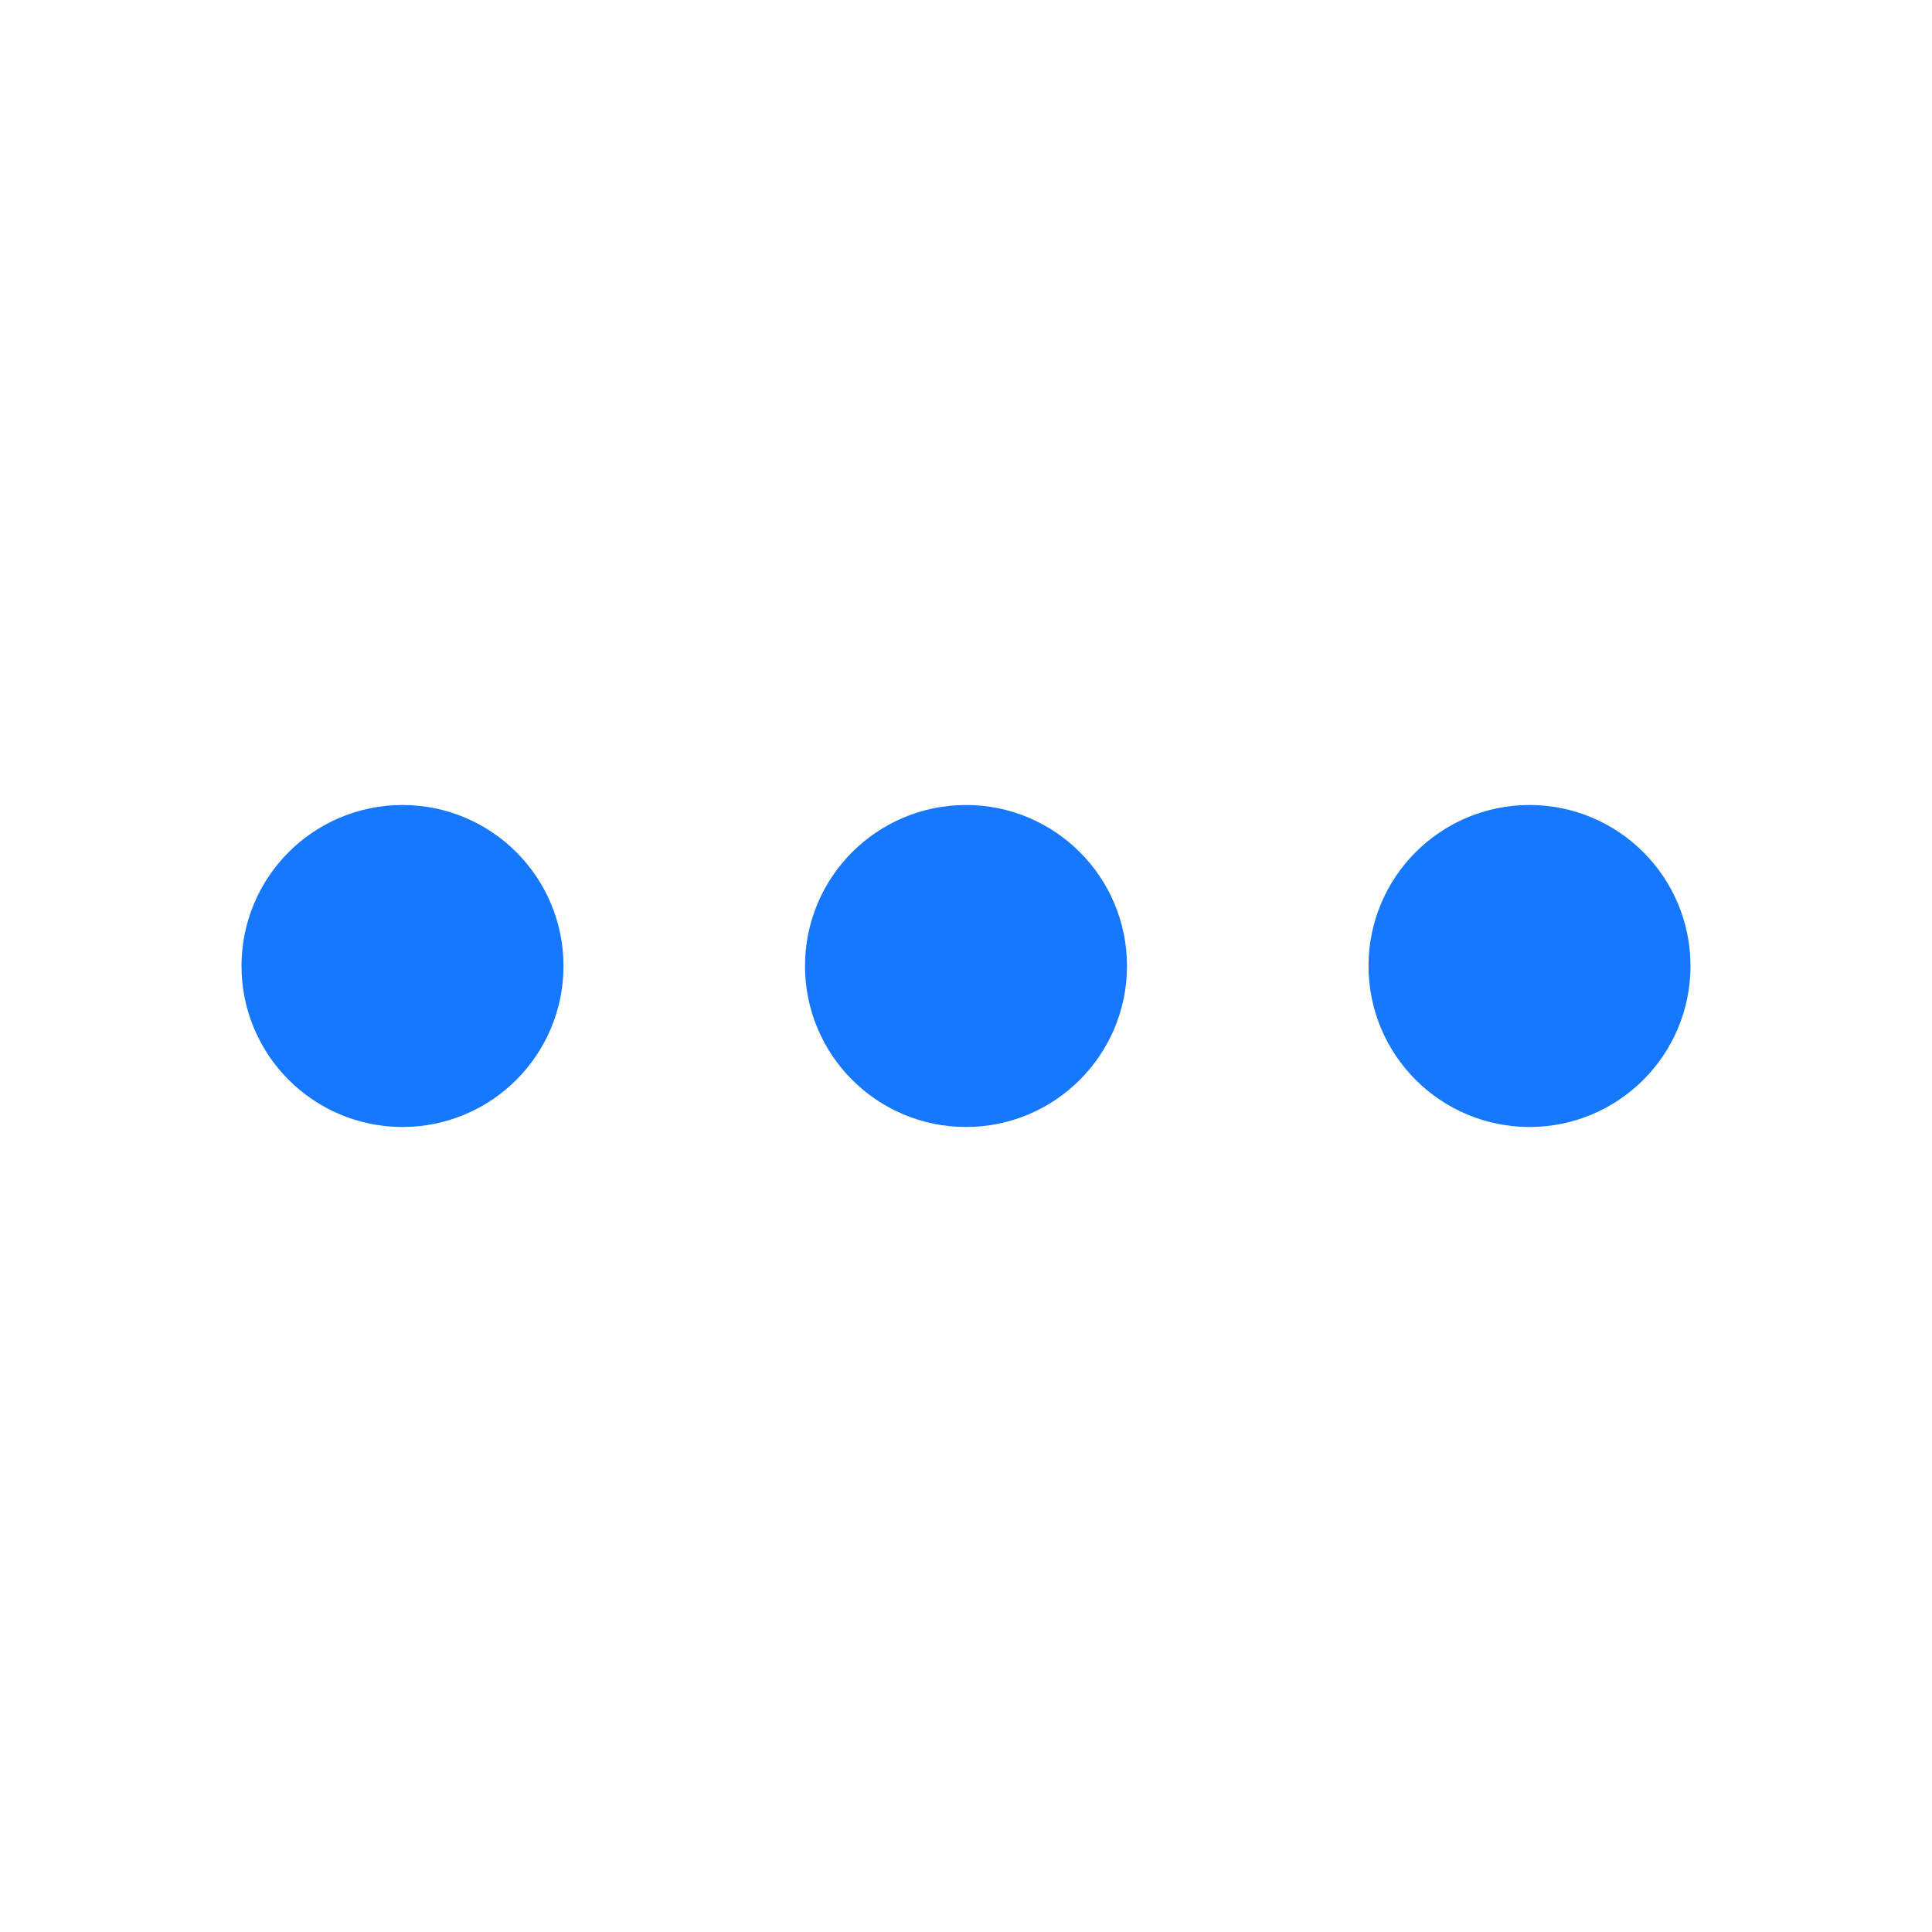
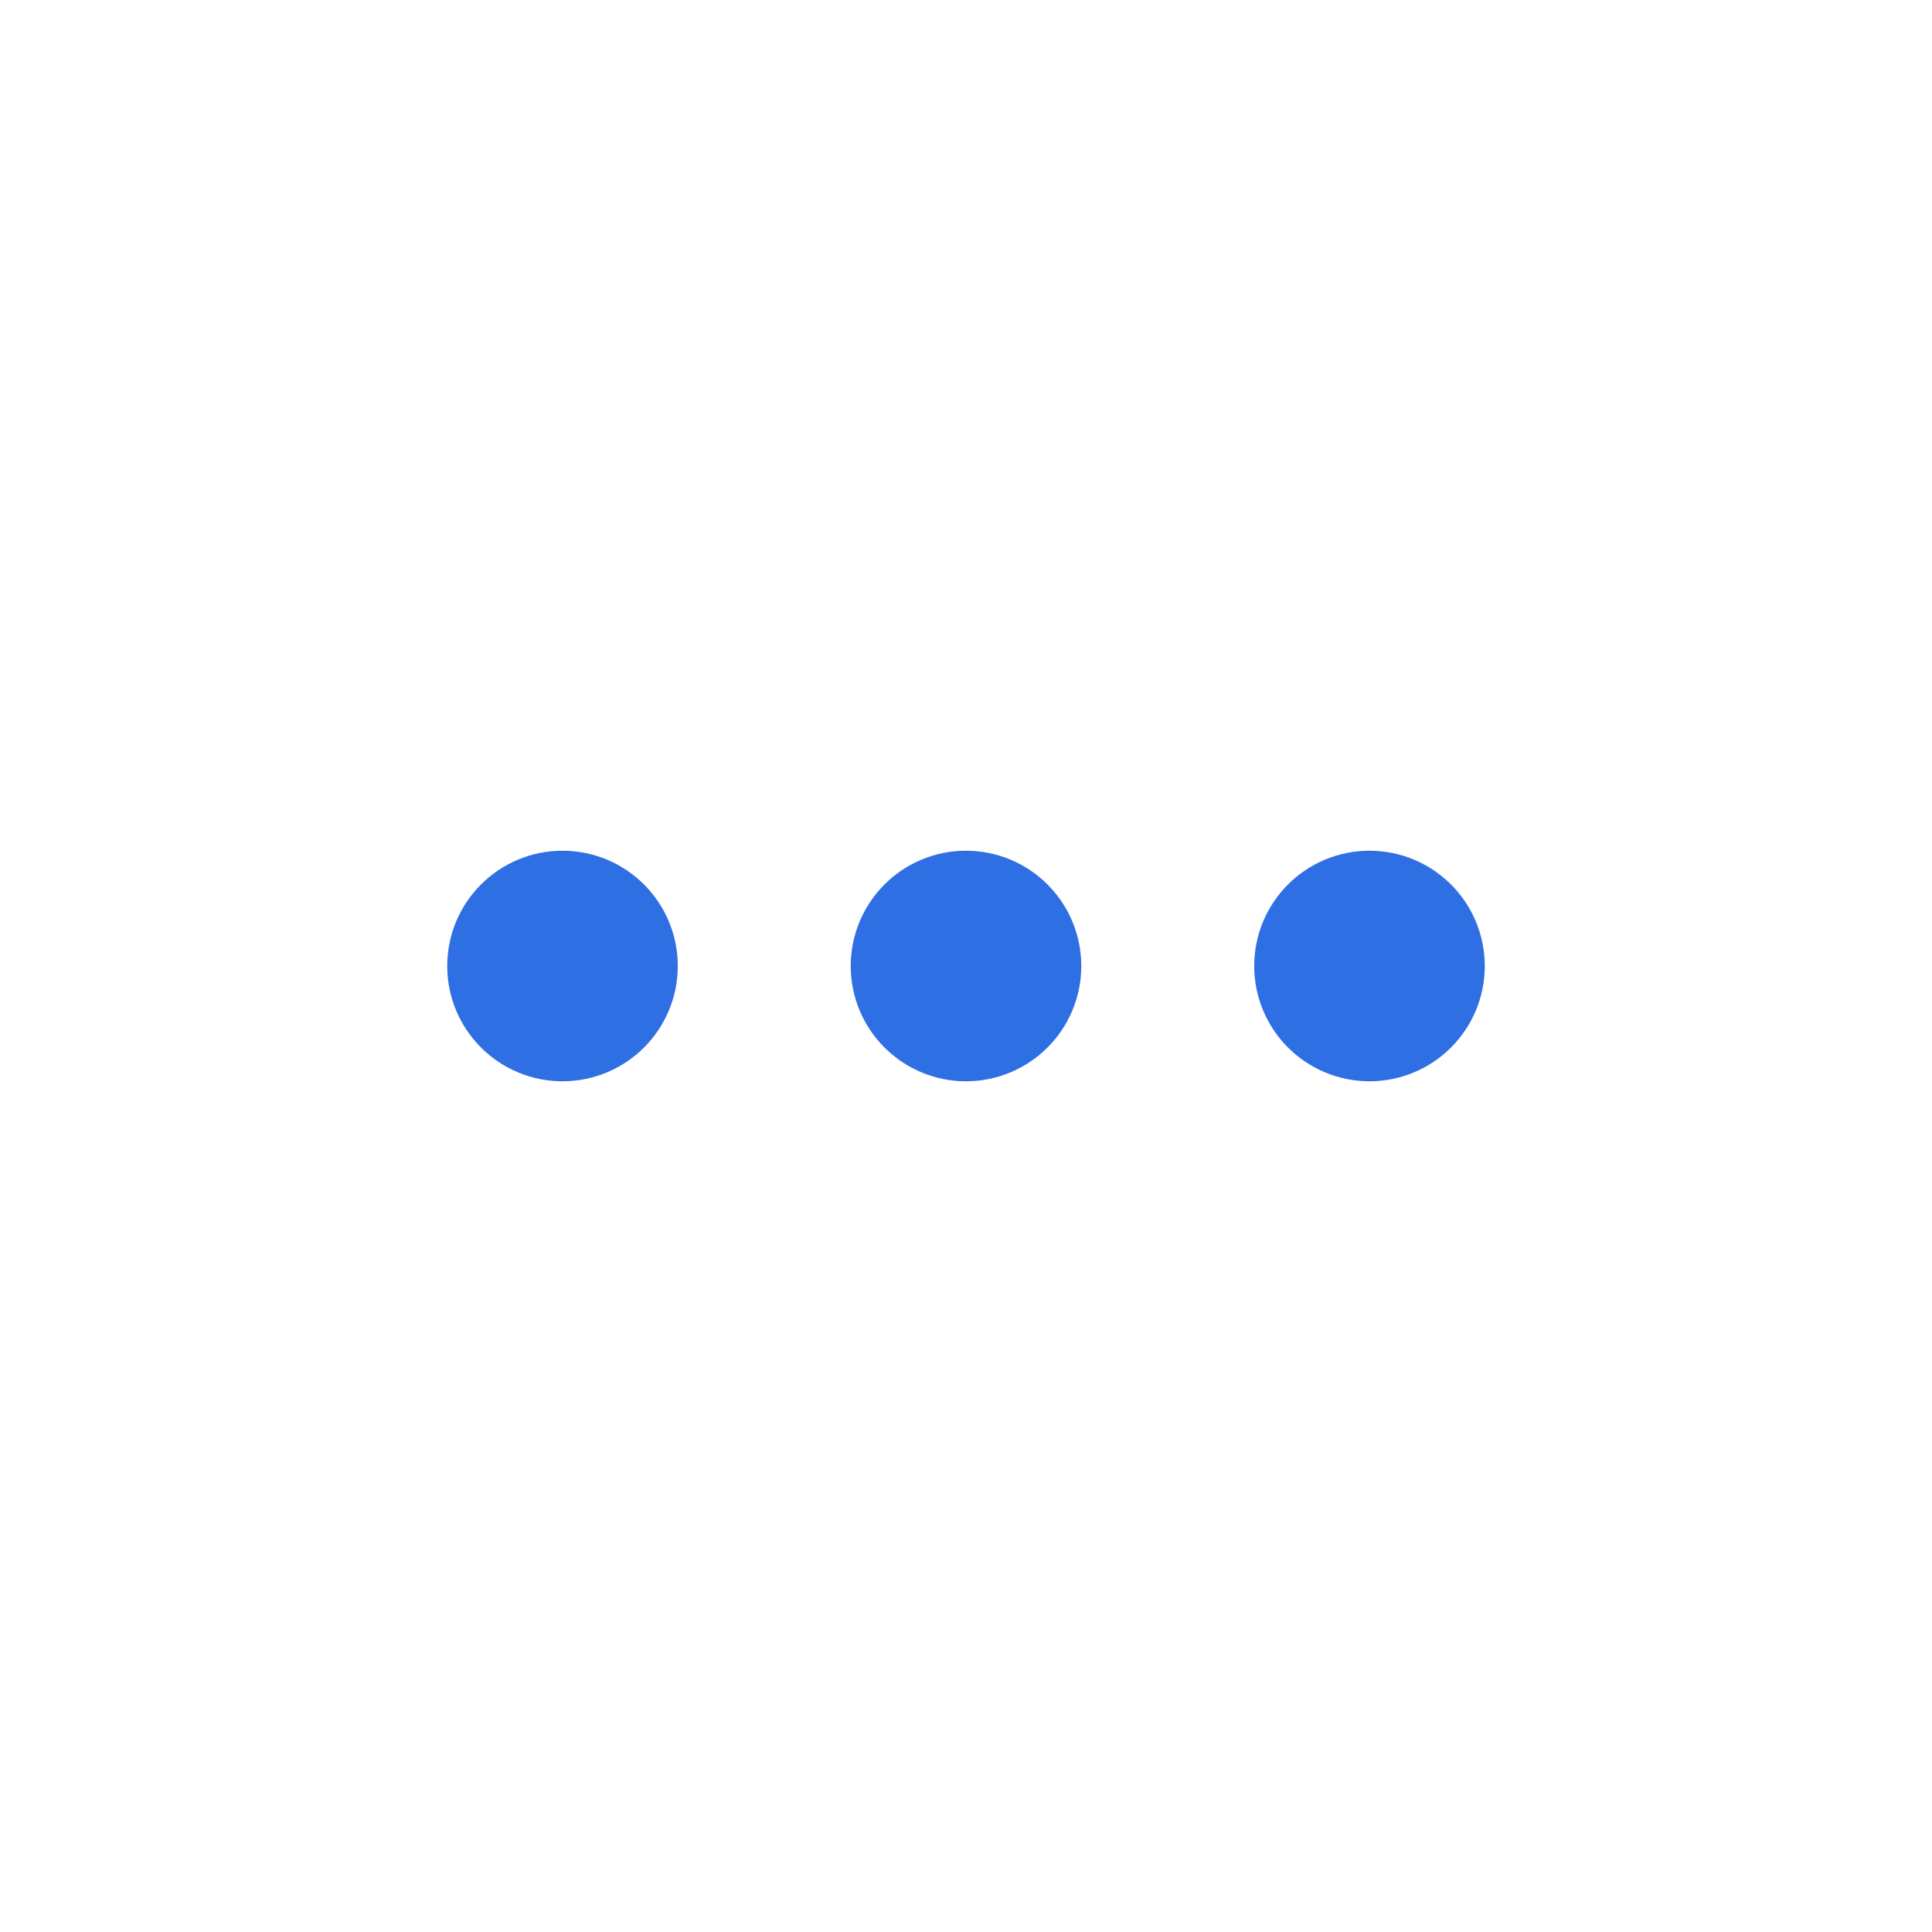
- <svg xmlns="http://www.w3.org/2000/svg" width="81" height="81" viewBox="0 0 24 24" fill="none" stroke="#1677FF" stroke-width="2" stroke-linecap="round" stroke-linejoin="round">
-   <circle cx="12" cy="12" r="1" />
-   <circle cx="19" cy="12" r="1" />
-   <circle cx="5" cy="12" r="1" />
+ <svg xmlns="http://www.w3.org/2000/svg" width="81" height="81" viewBox="0 0 81 81" fill="none" stroke="#2F6FE4" stroke-width="2" stroke-linecap="round" stroke-linejoin="round">
+   <g transform="translate(11.5 11.5) scale(2.416667)">
+     <circle cx="12" cy="12" r="1" />
+     <circle cx="19" cy="12" r="1" />
+     <circle cx="5" cy="12" r="1" />
+   </g>
</svg>
